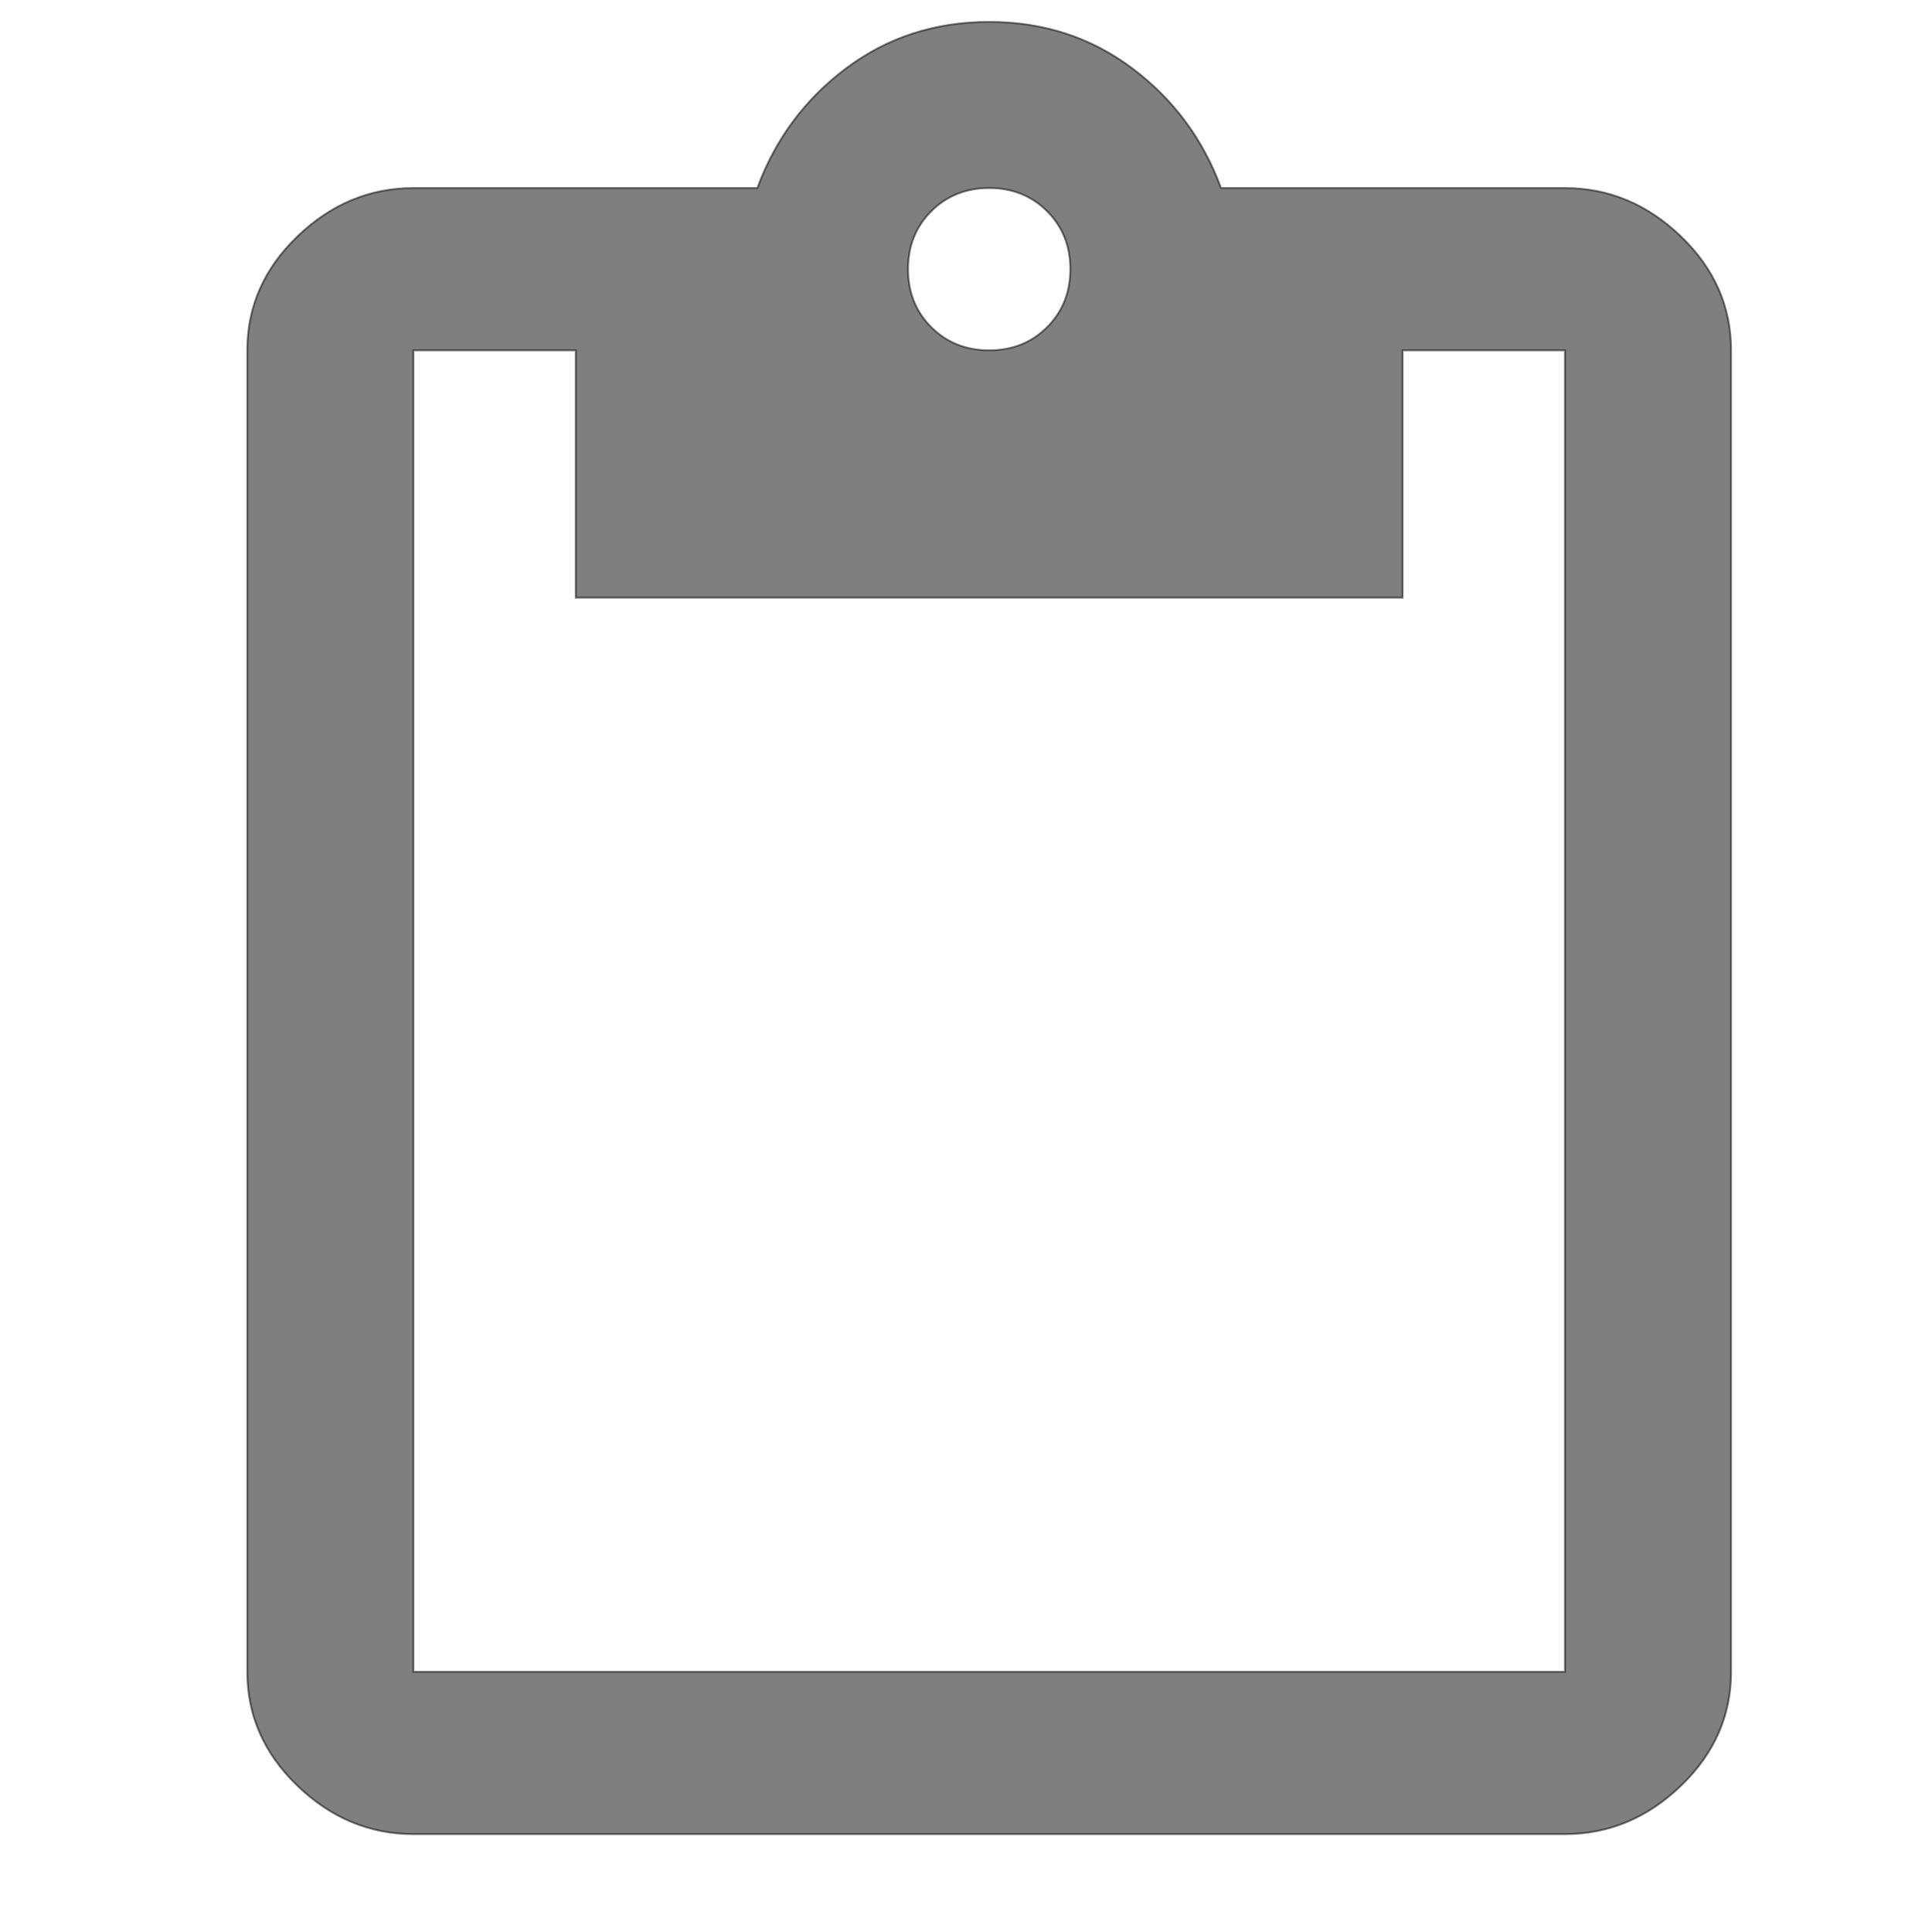
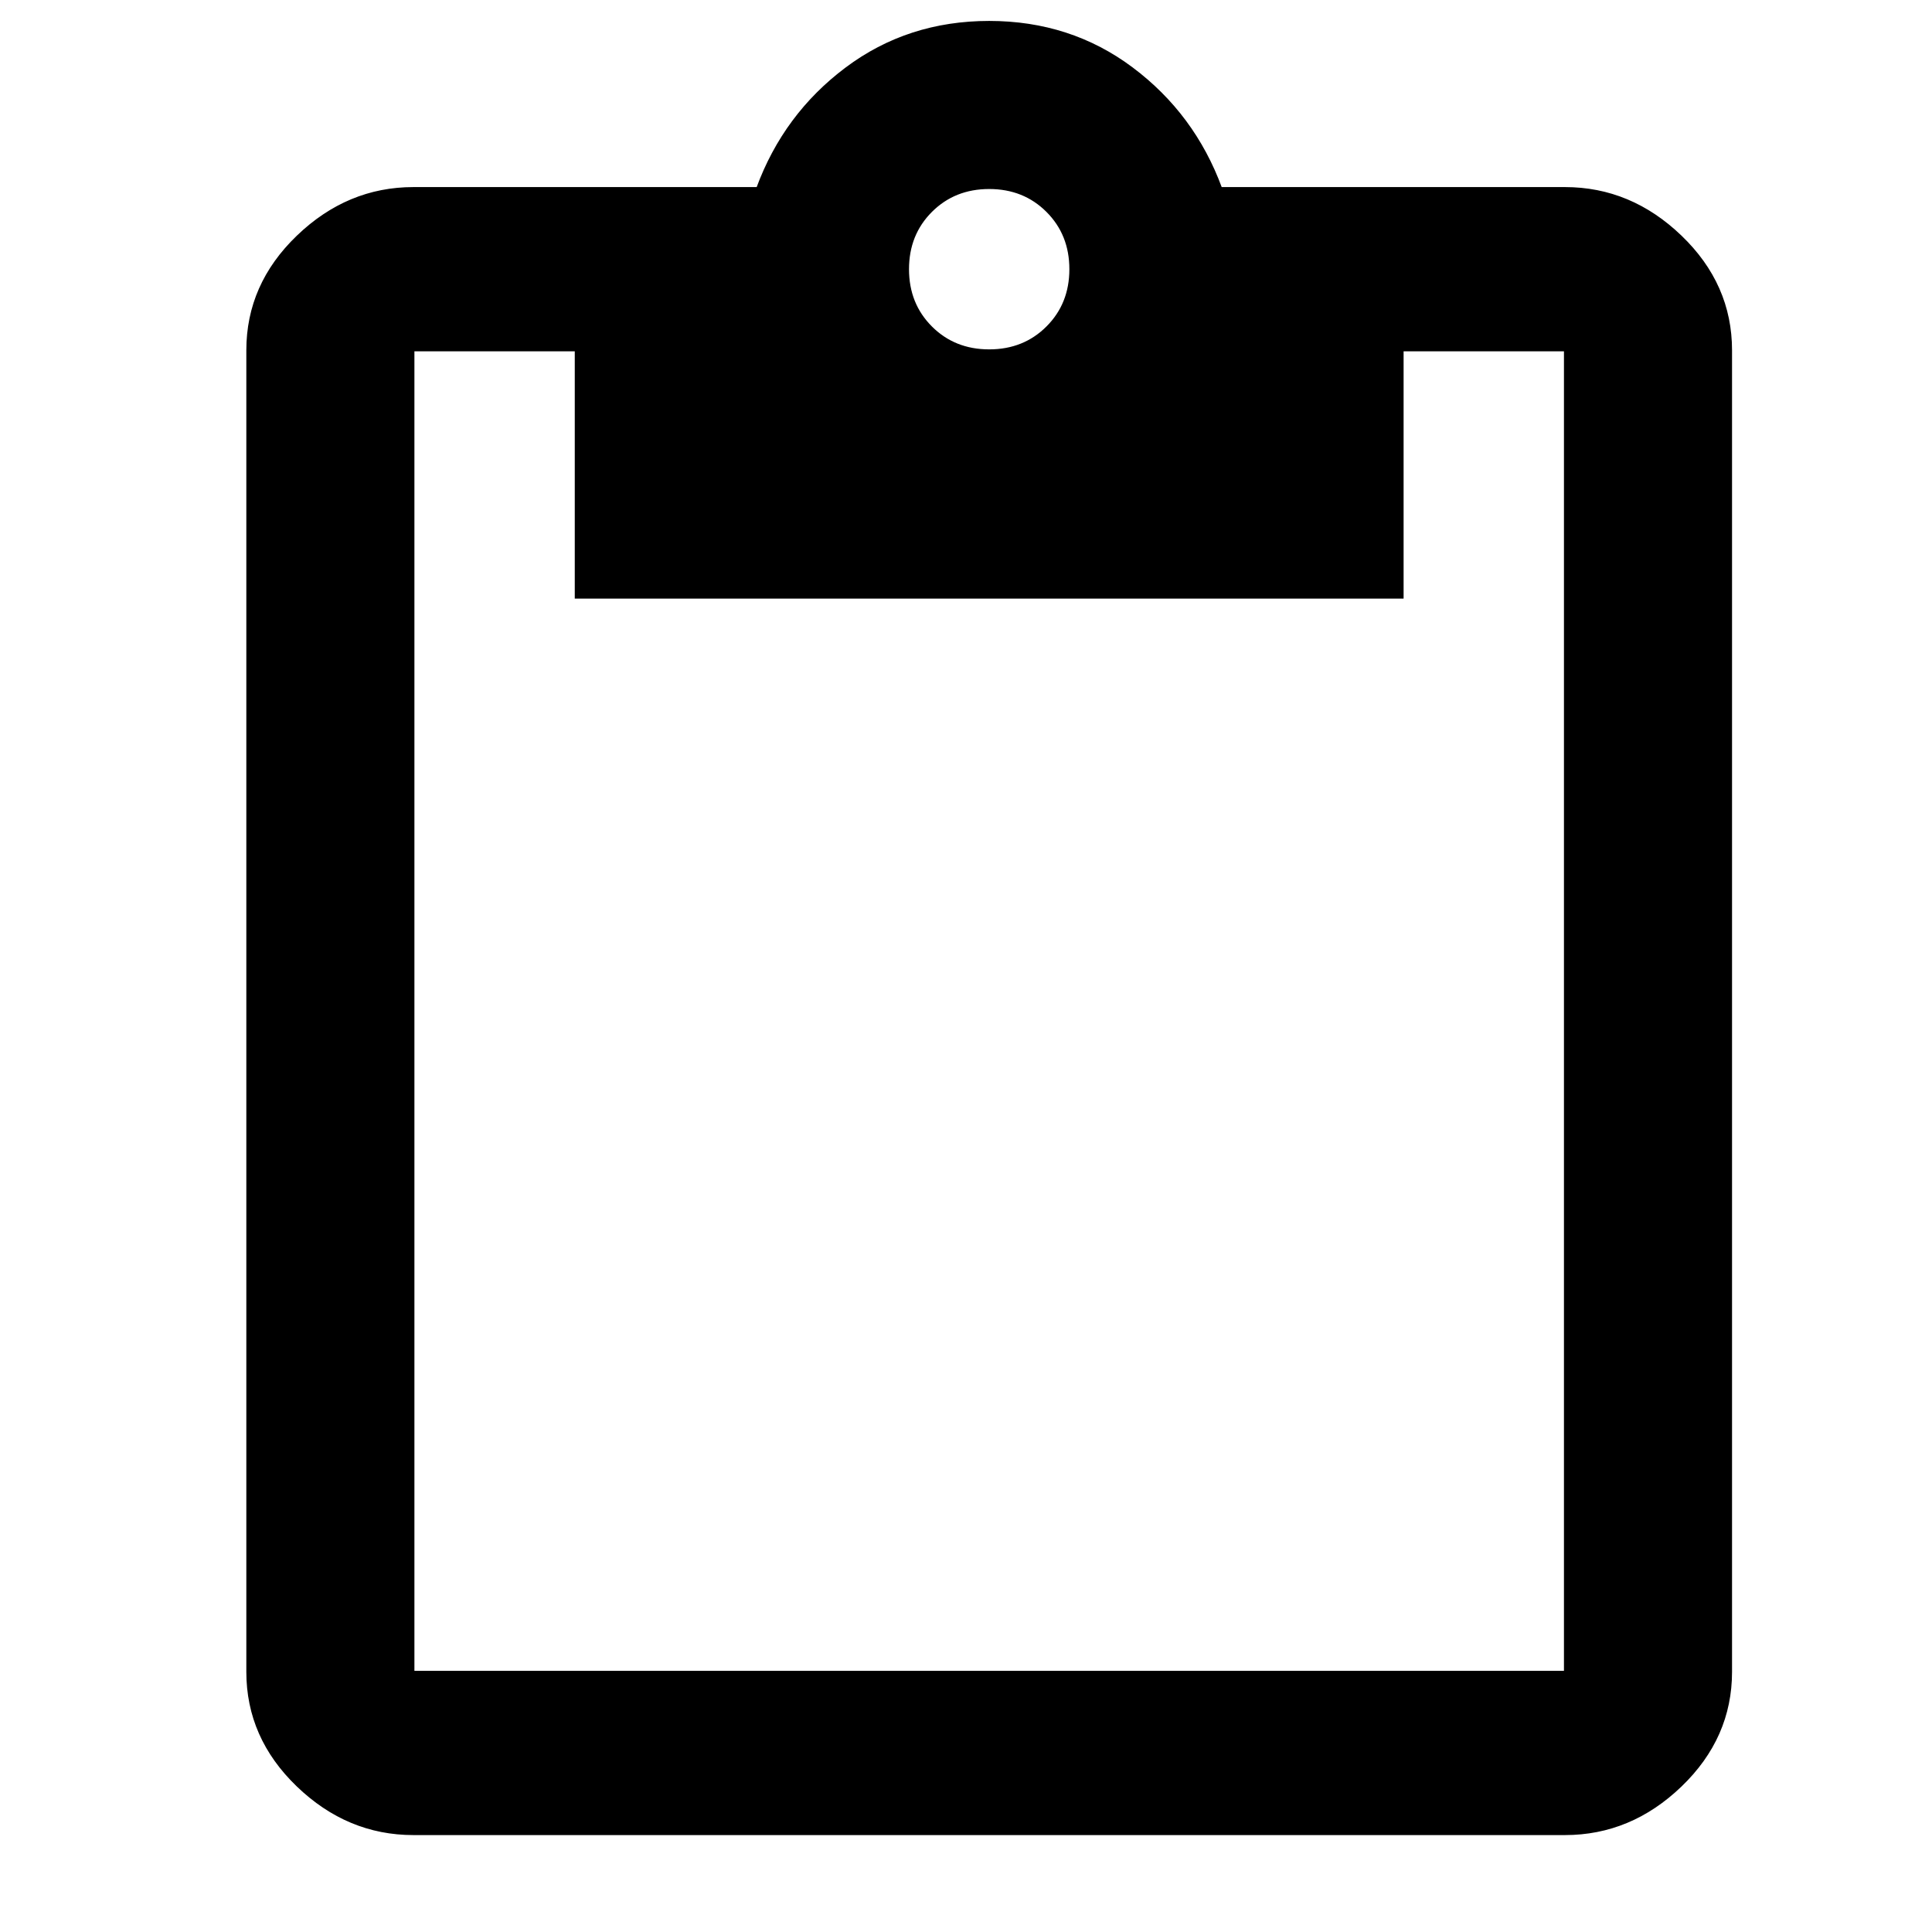
<svg xmlns="http://www.w3.org/2000/svg" version="1.1" baseProfile="full" width="16" height="16" viewBox="0 50 1000 1000">
  <g transform="scale(1,-1) translate(0, -1000)">
-     <path fill="rgba(0,0,0,0.5)" stroke="rgba(0,0,0,0.5)" d="M810 84.667v684h-84v-128h-428v128h-84v-684h596zM512 852.667q-18 0-30-12t-12-30 12-30 30-12 30 12 12 30-12 30-30 12zM810 852.667q34 0 60-25t26-59v-684q0-34-26-59t-60-25h-596q-34 0-60 25t-26 59v684q0 34 26 59t60 25h178q14 38 46 62t74 24 74-24 46-62h178z" />
+     <path fill="rgb(0,0,0)" stroke="rgb(0,0,0)" d="M810 84.667v684h-84v-128h-428v128h-84v-684h596zM512 852.667q-18 0-30-12t-12-30 12-30 30-12 30 12 12 30-12 30-30 12zM810 852.667q34 0 60-25t26-59v-684q0-34-26-59t-60-25h-596q-34 0-60 25t-26 59v684q0 34 26 59t60 25h178q14 38 46 62t74 24 74-24 46-62h178z" />
  </g>
</svg>
